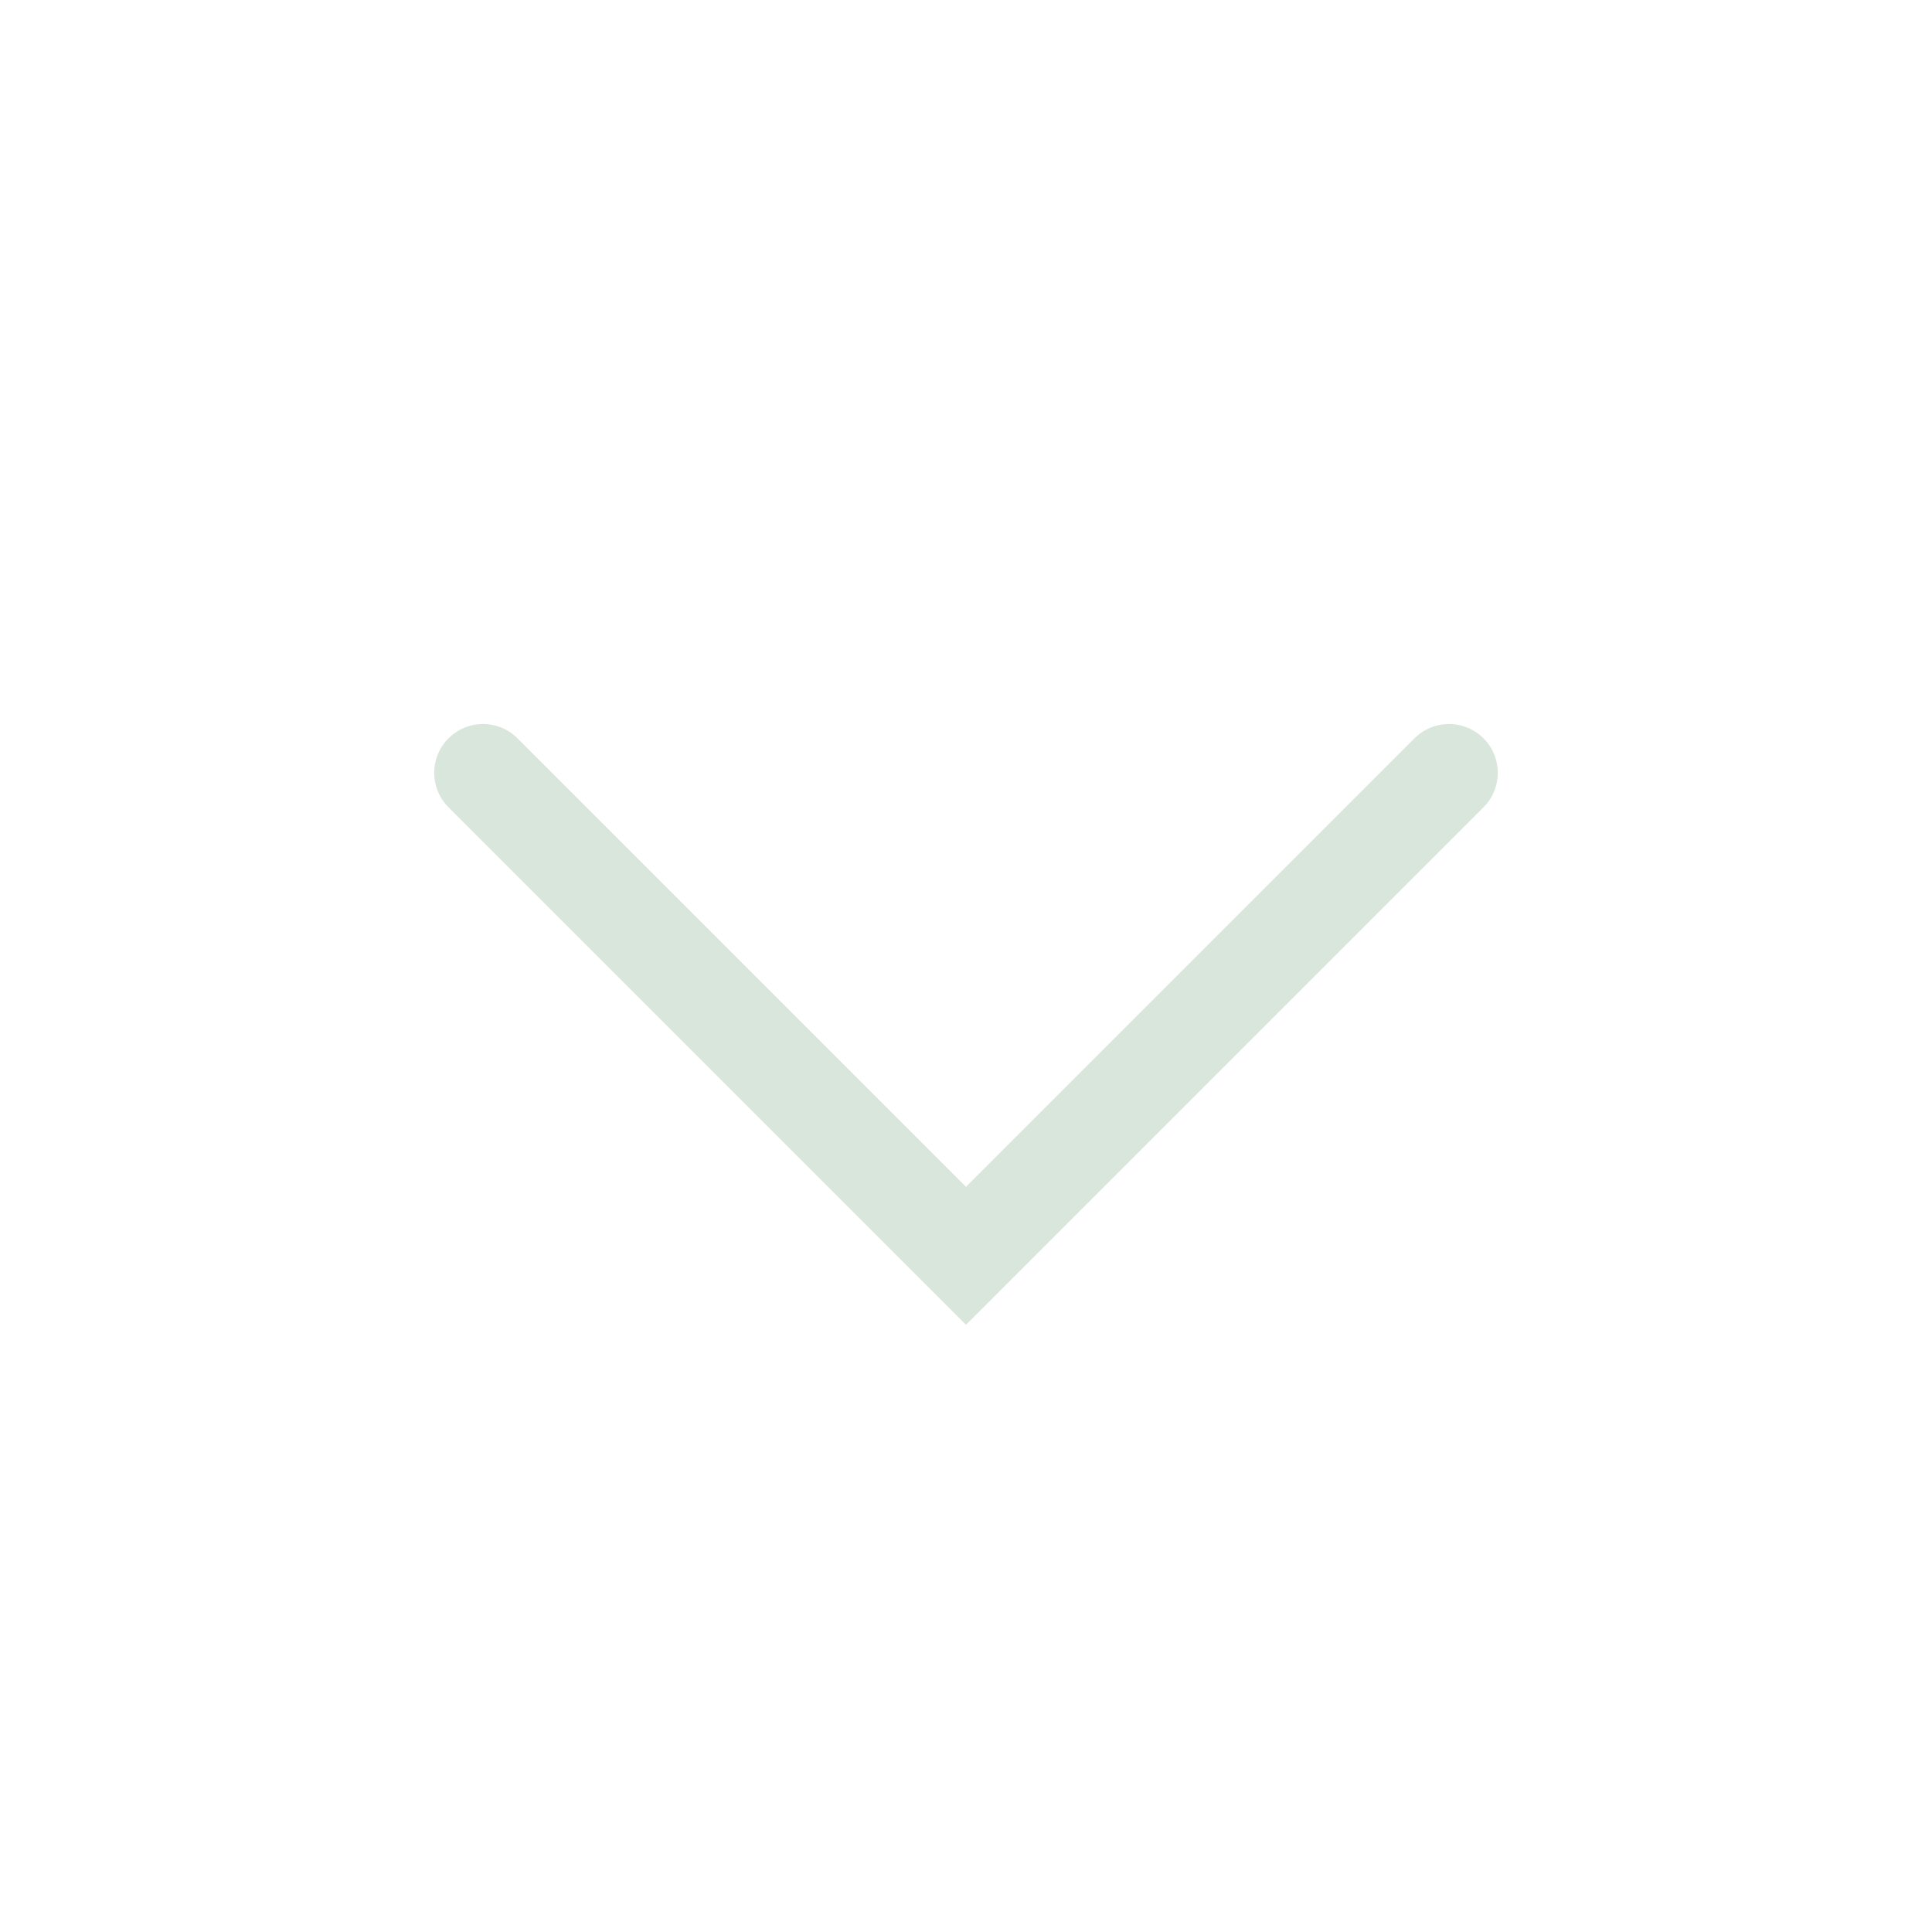
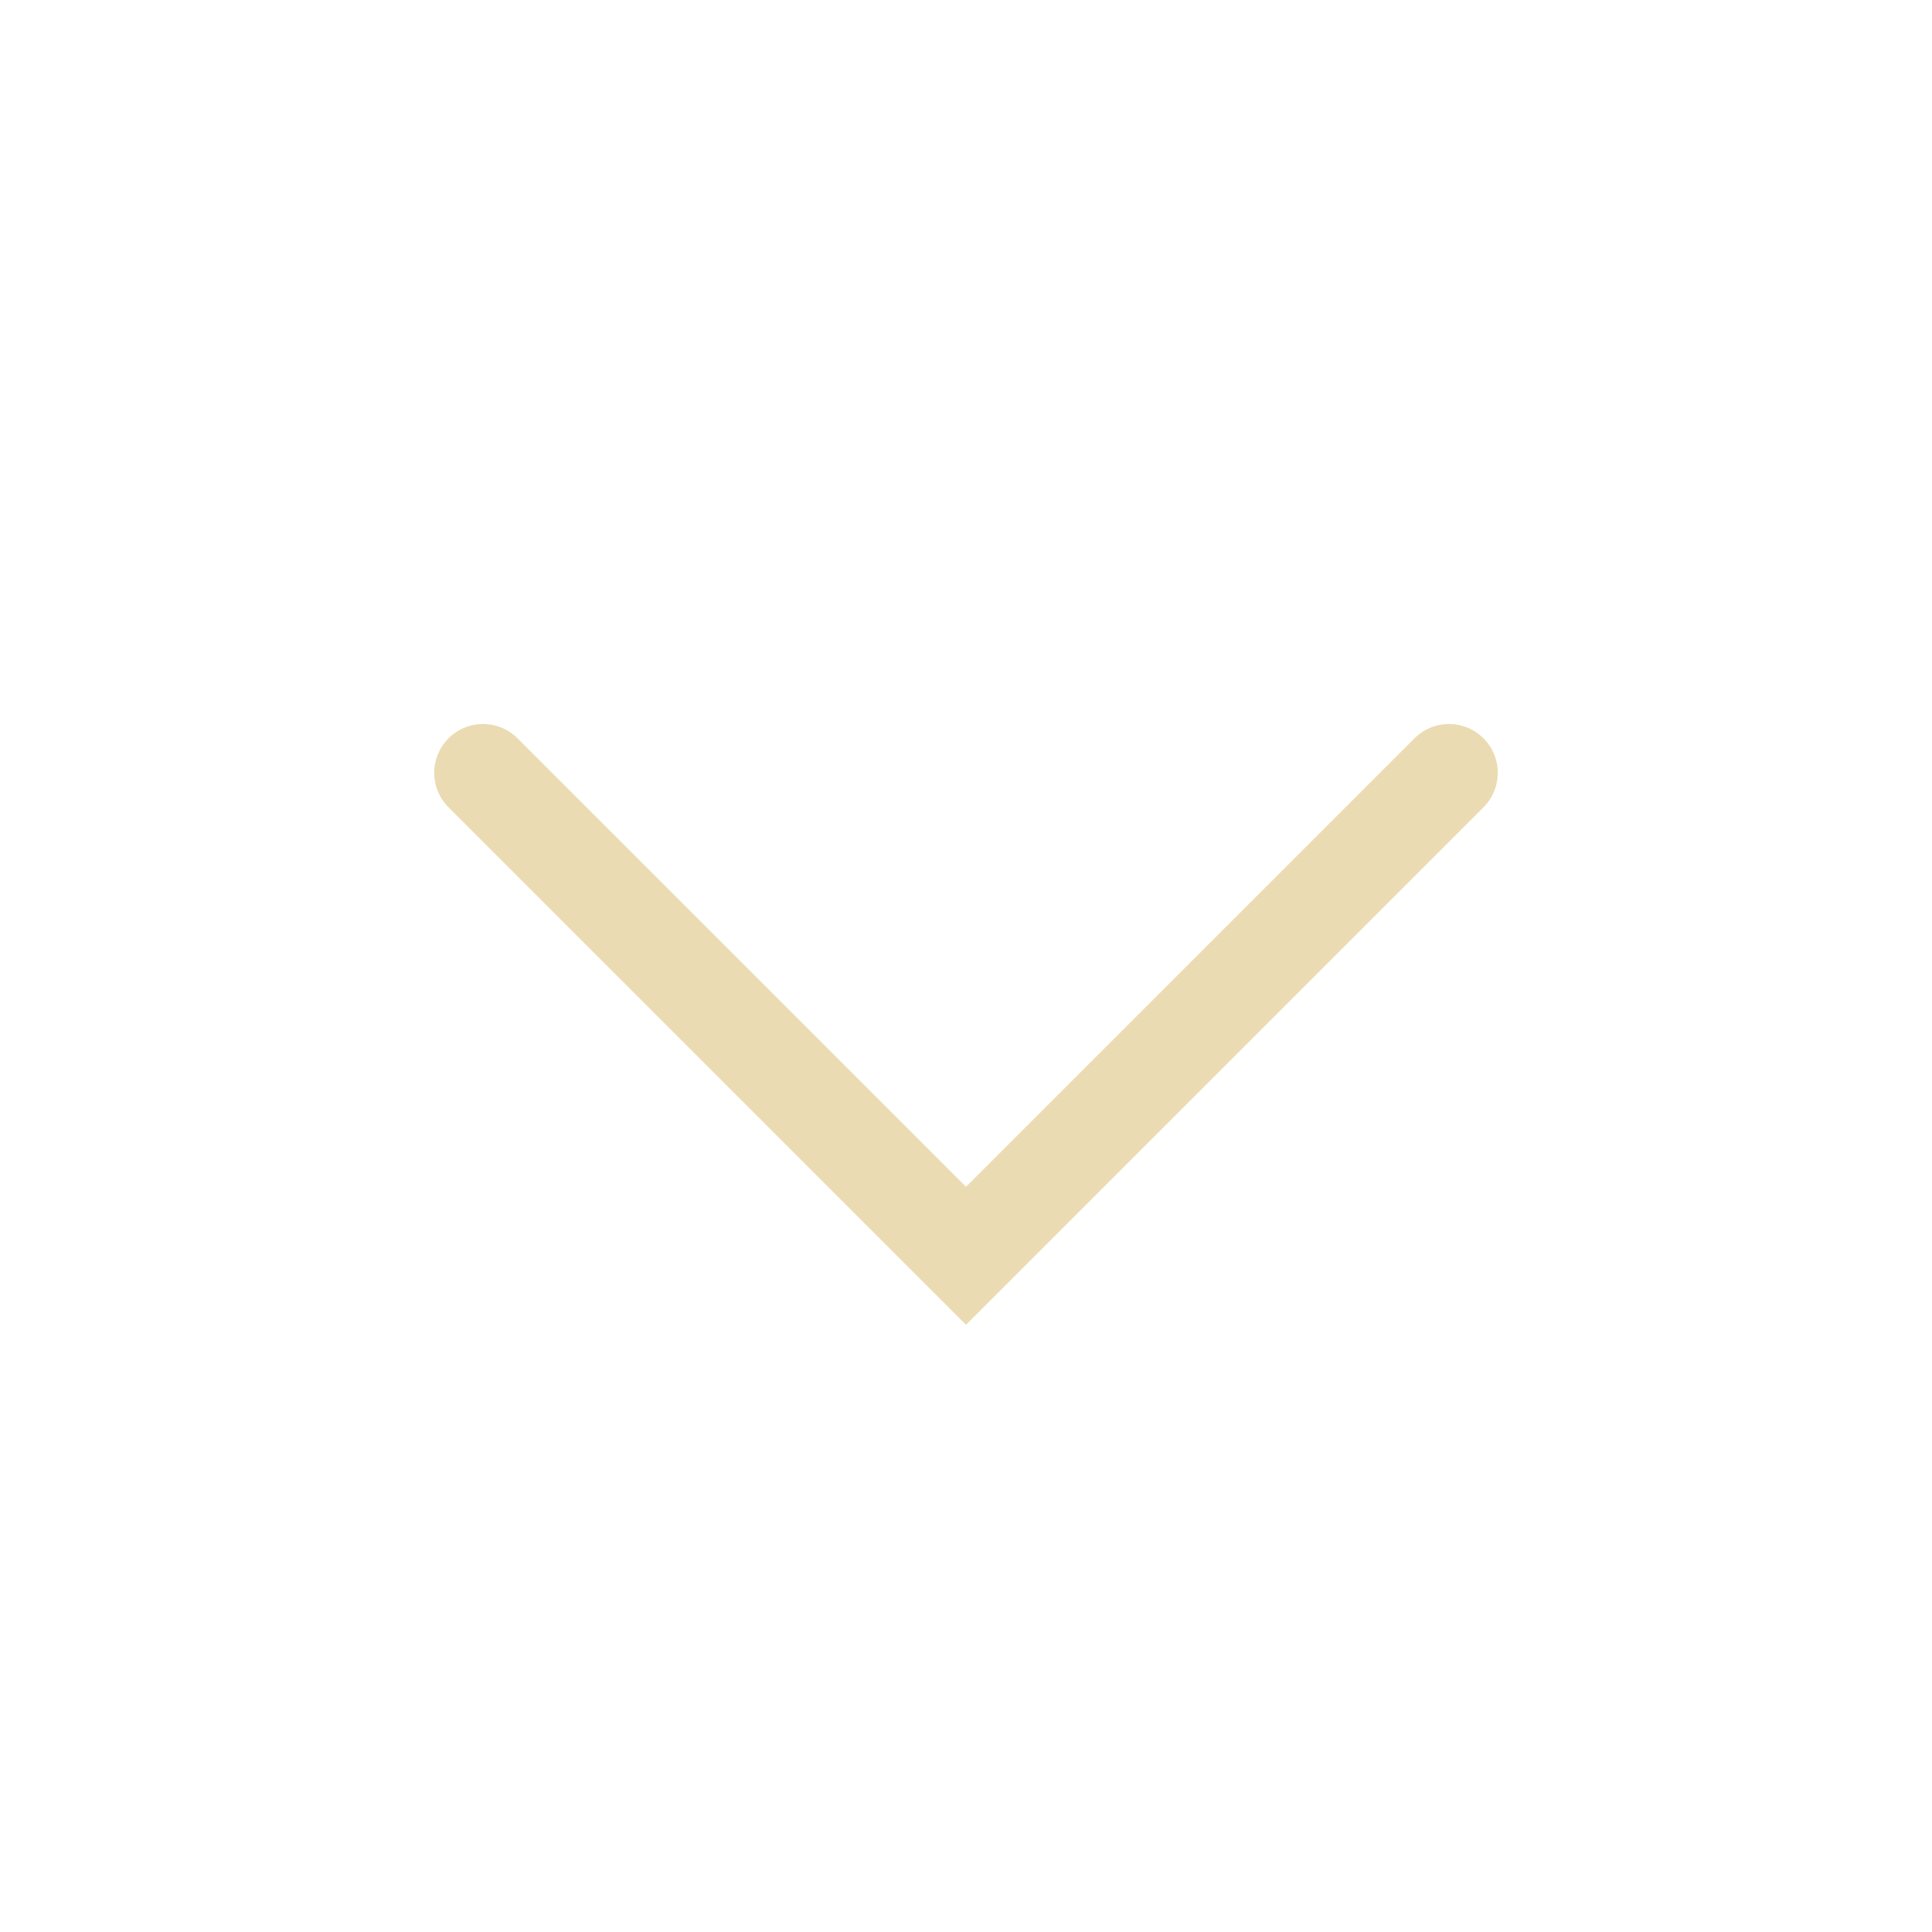
<svg xmlns="http://www.w3.org/2000/svg" viewBox="0 0 50 50" version="1.2" baseProfile="tiny">
  <defs>
</defs>
  <g fill="none" stroke="black" stroke-width="1" fill-rule="evenodd" stroke-linecap="square" stroke-linejoin="bevel">
-     <g fill="none" stroke="#d9e6dc" stroke-opacity="1" stroke-width="1.01" stroke-linecap="round" stroke-linejoin="miter" stroke-miterlimit="2" transform="matrix(2.5,0,0,2.5,2.5,2.5)" font-family="Iosevka Term Curly" font-size="12" font-weight="500" font-style="normal">
+     <g fill="none" stroke="#ebdbb2" stroke-opacity="1" stroke-width="1.01" stroke-linecap="round" stroke-linejoin="miter" stroke-miterlimit="2" transform="matrix(2.5,0,0,2.5,2.5,2.5)" font-family="Iosevka Term Curly" font-size="12" font-weight="500" font-style="normal">
      <polyline fill="none" vector-effect="none" points="4,7 9,12 14,7 " />
    </g>
    <g fill="none" stroke="#000000" stroke-opacity="1" stroke-width="1" stroke-linecap="square" stroke-linejoin="bevel" transform="matrix(1,0,0,1,0,0)" font-family="Iosevka Term Curly" font-size="12" font-weight="500" font-style="normal">
</g>
  </g>
</svg>
